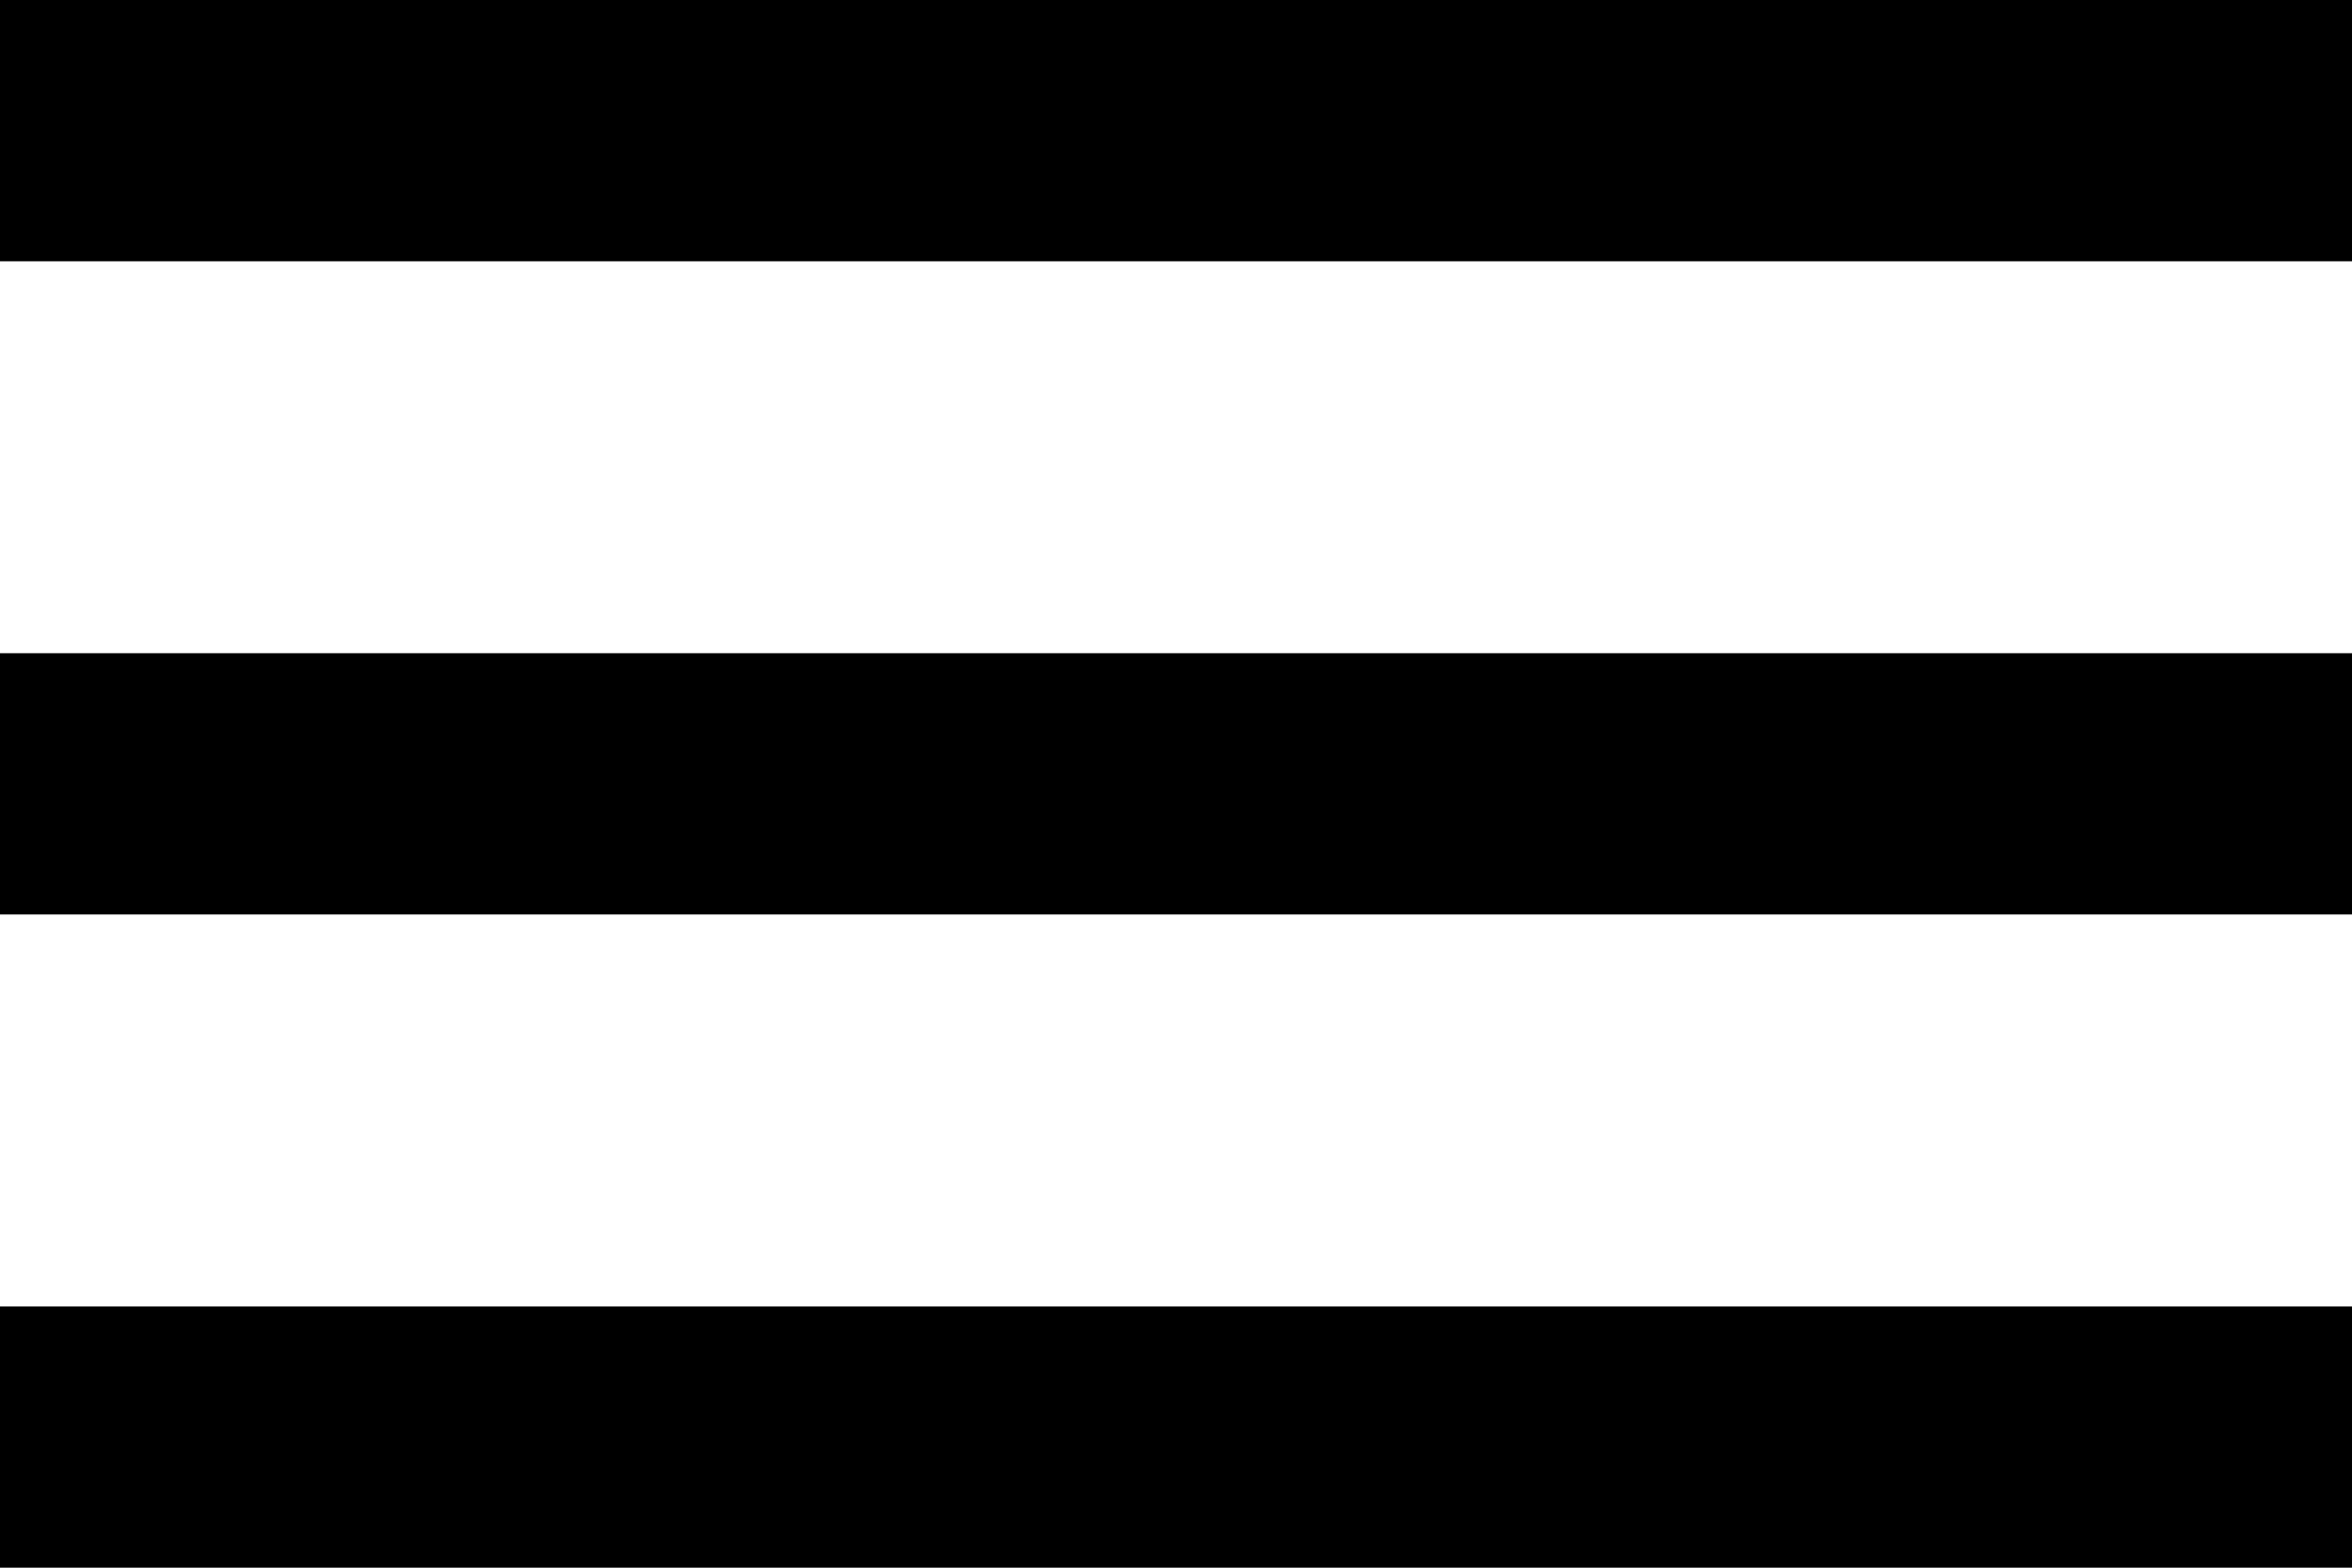
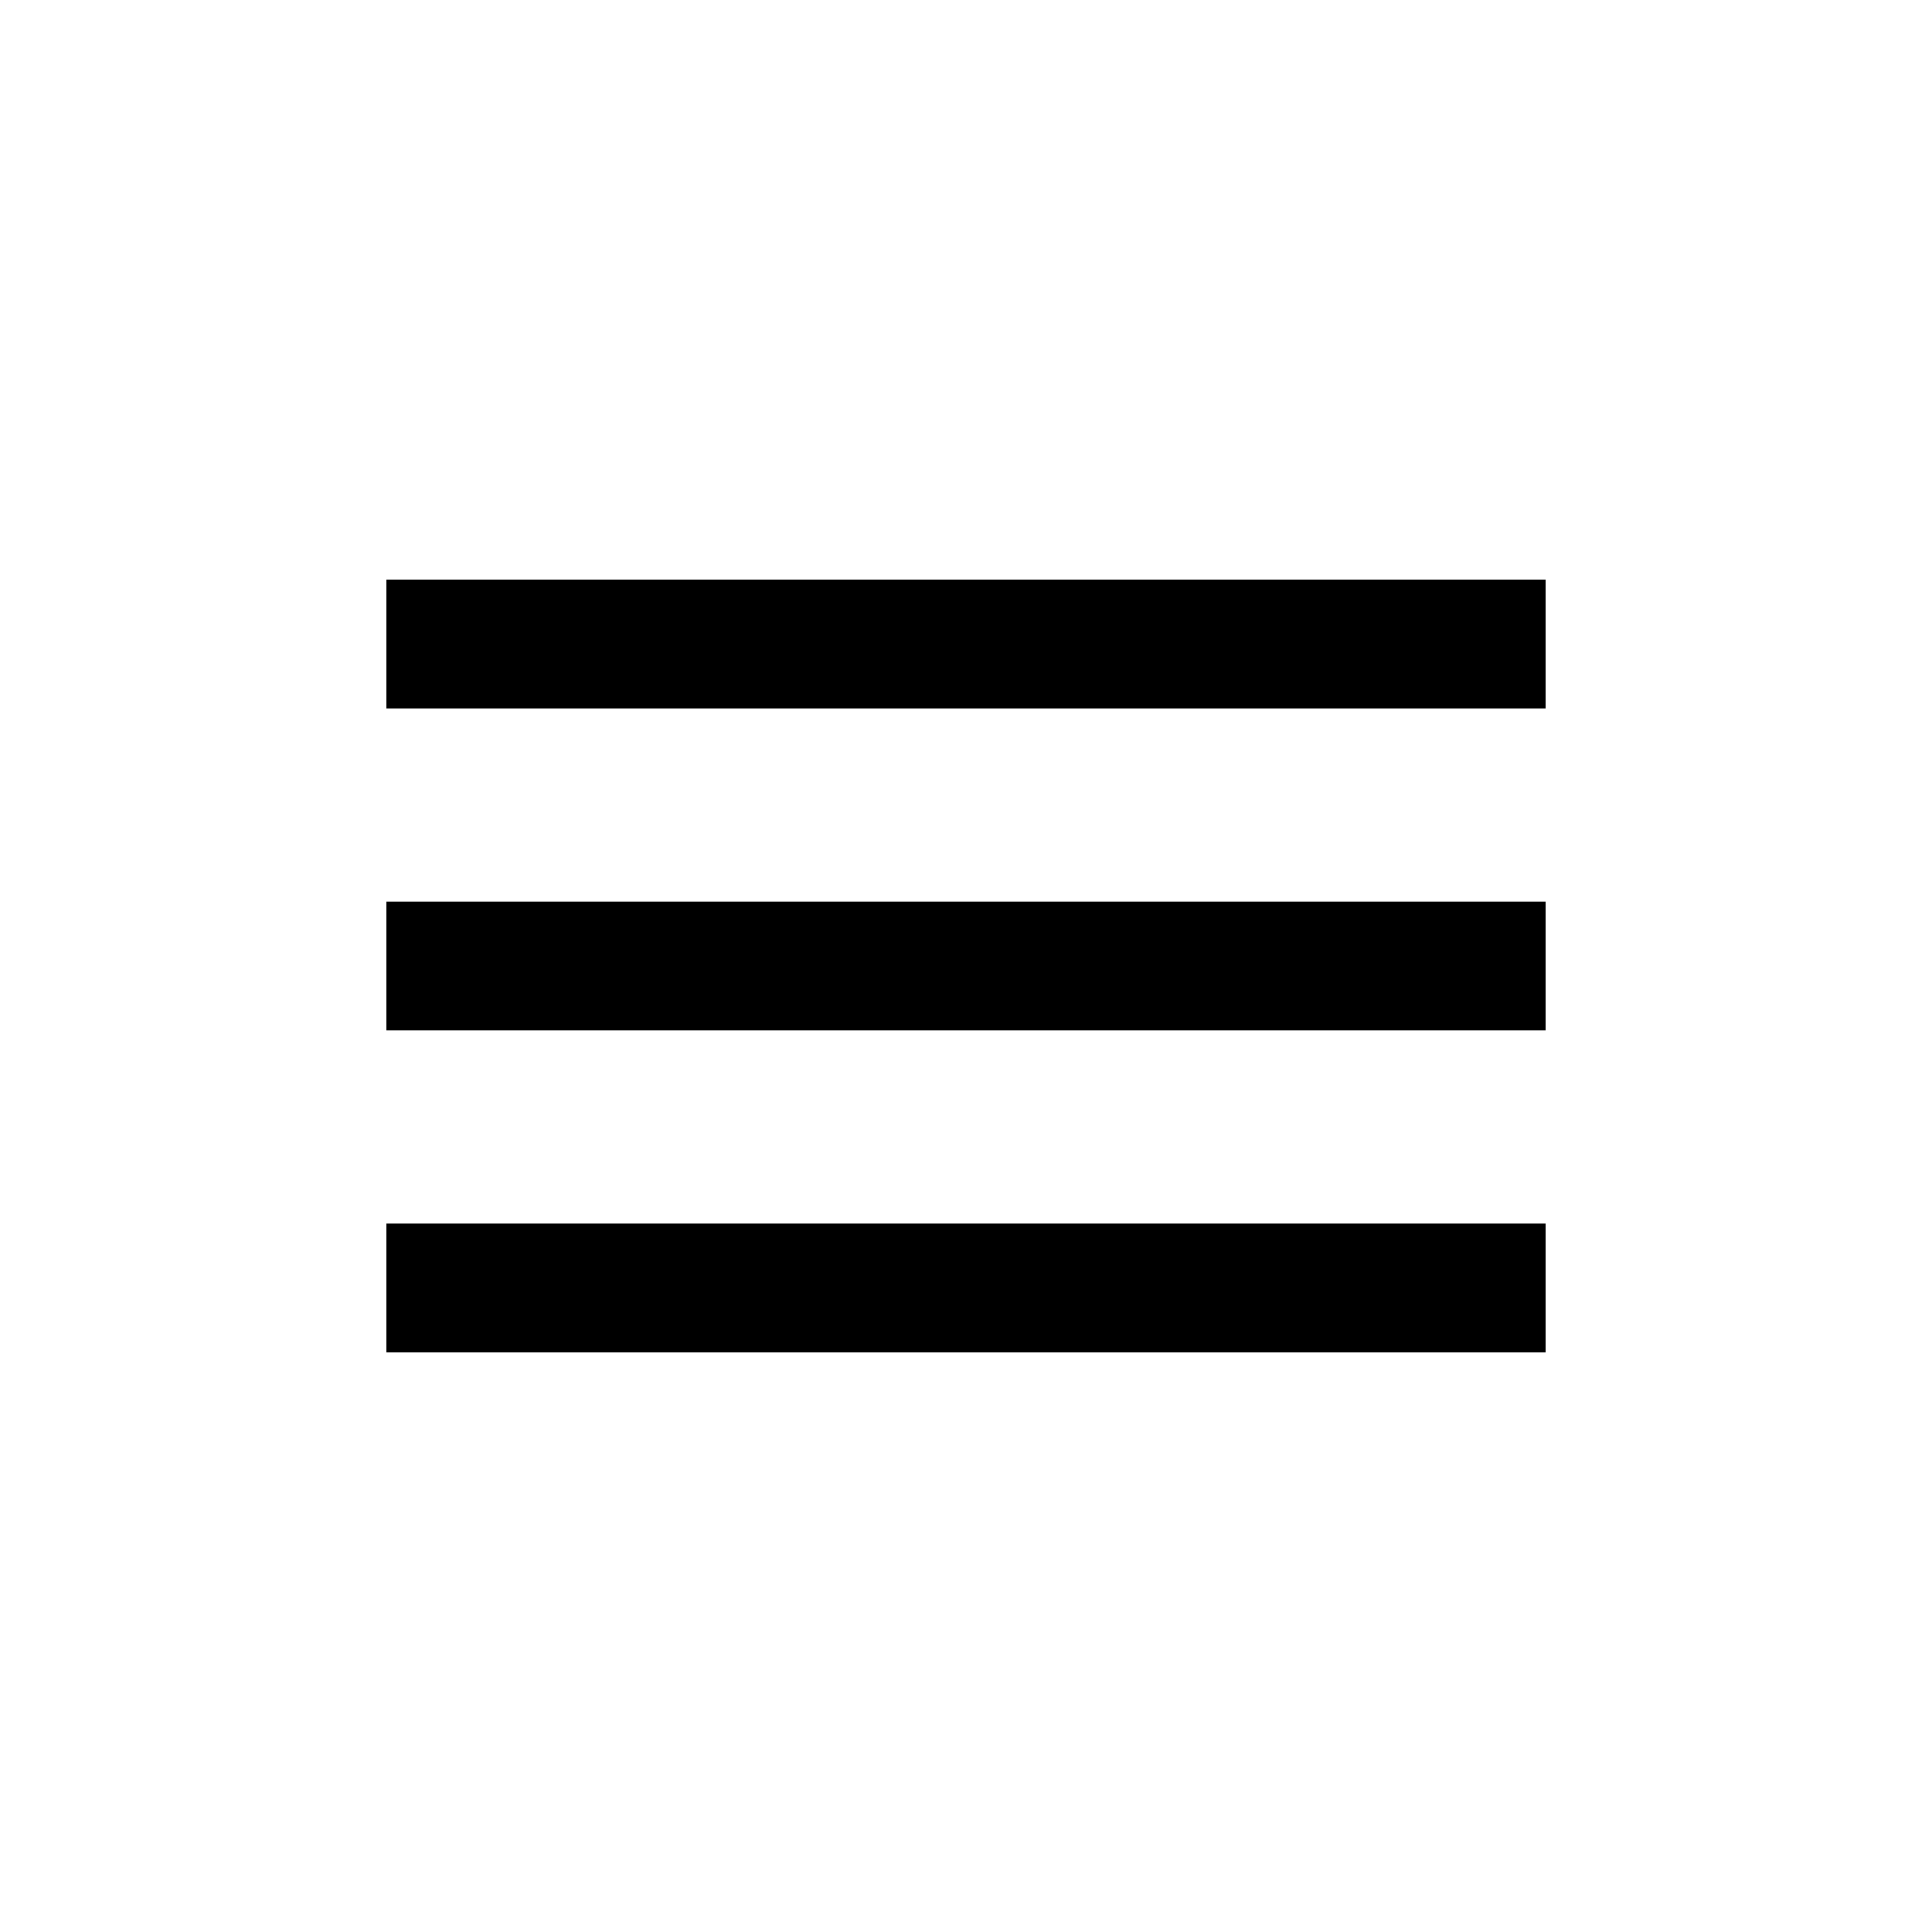
- <svg xmlns="http://www.w3.org/2000/svg" version="1.1" viewBox="0 0 1536 1024">
-   <g id="icomoon-ignore">
- </g>
-   <path fill="#000" d="M0 170.667v-170.667h1536v170.667h-1536zM0 597.333h1536v-170.666h-1536v170.666zM0 1024h1536v-170.669h-1536v170.669z" />
+ <svg xmlns="http://www.w3.org/2000/svg" width="40" height="40" viewBox="0 0 40 40" fill="none">
+   <path fill-rule="evenodd" clip-rule="evenodd" d="M8 14.667V12H32V14.667H8ZM8 21.333H32V18.667H8V21.333ZM8 28H32V25.333H8V28Z" fill="black" />
</svg>
